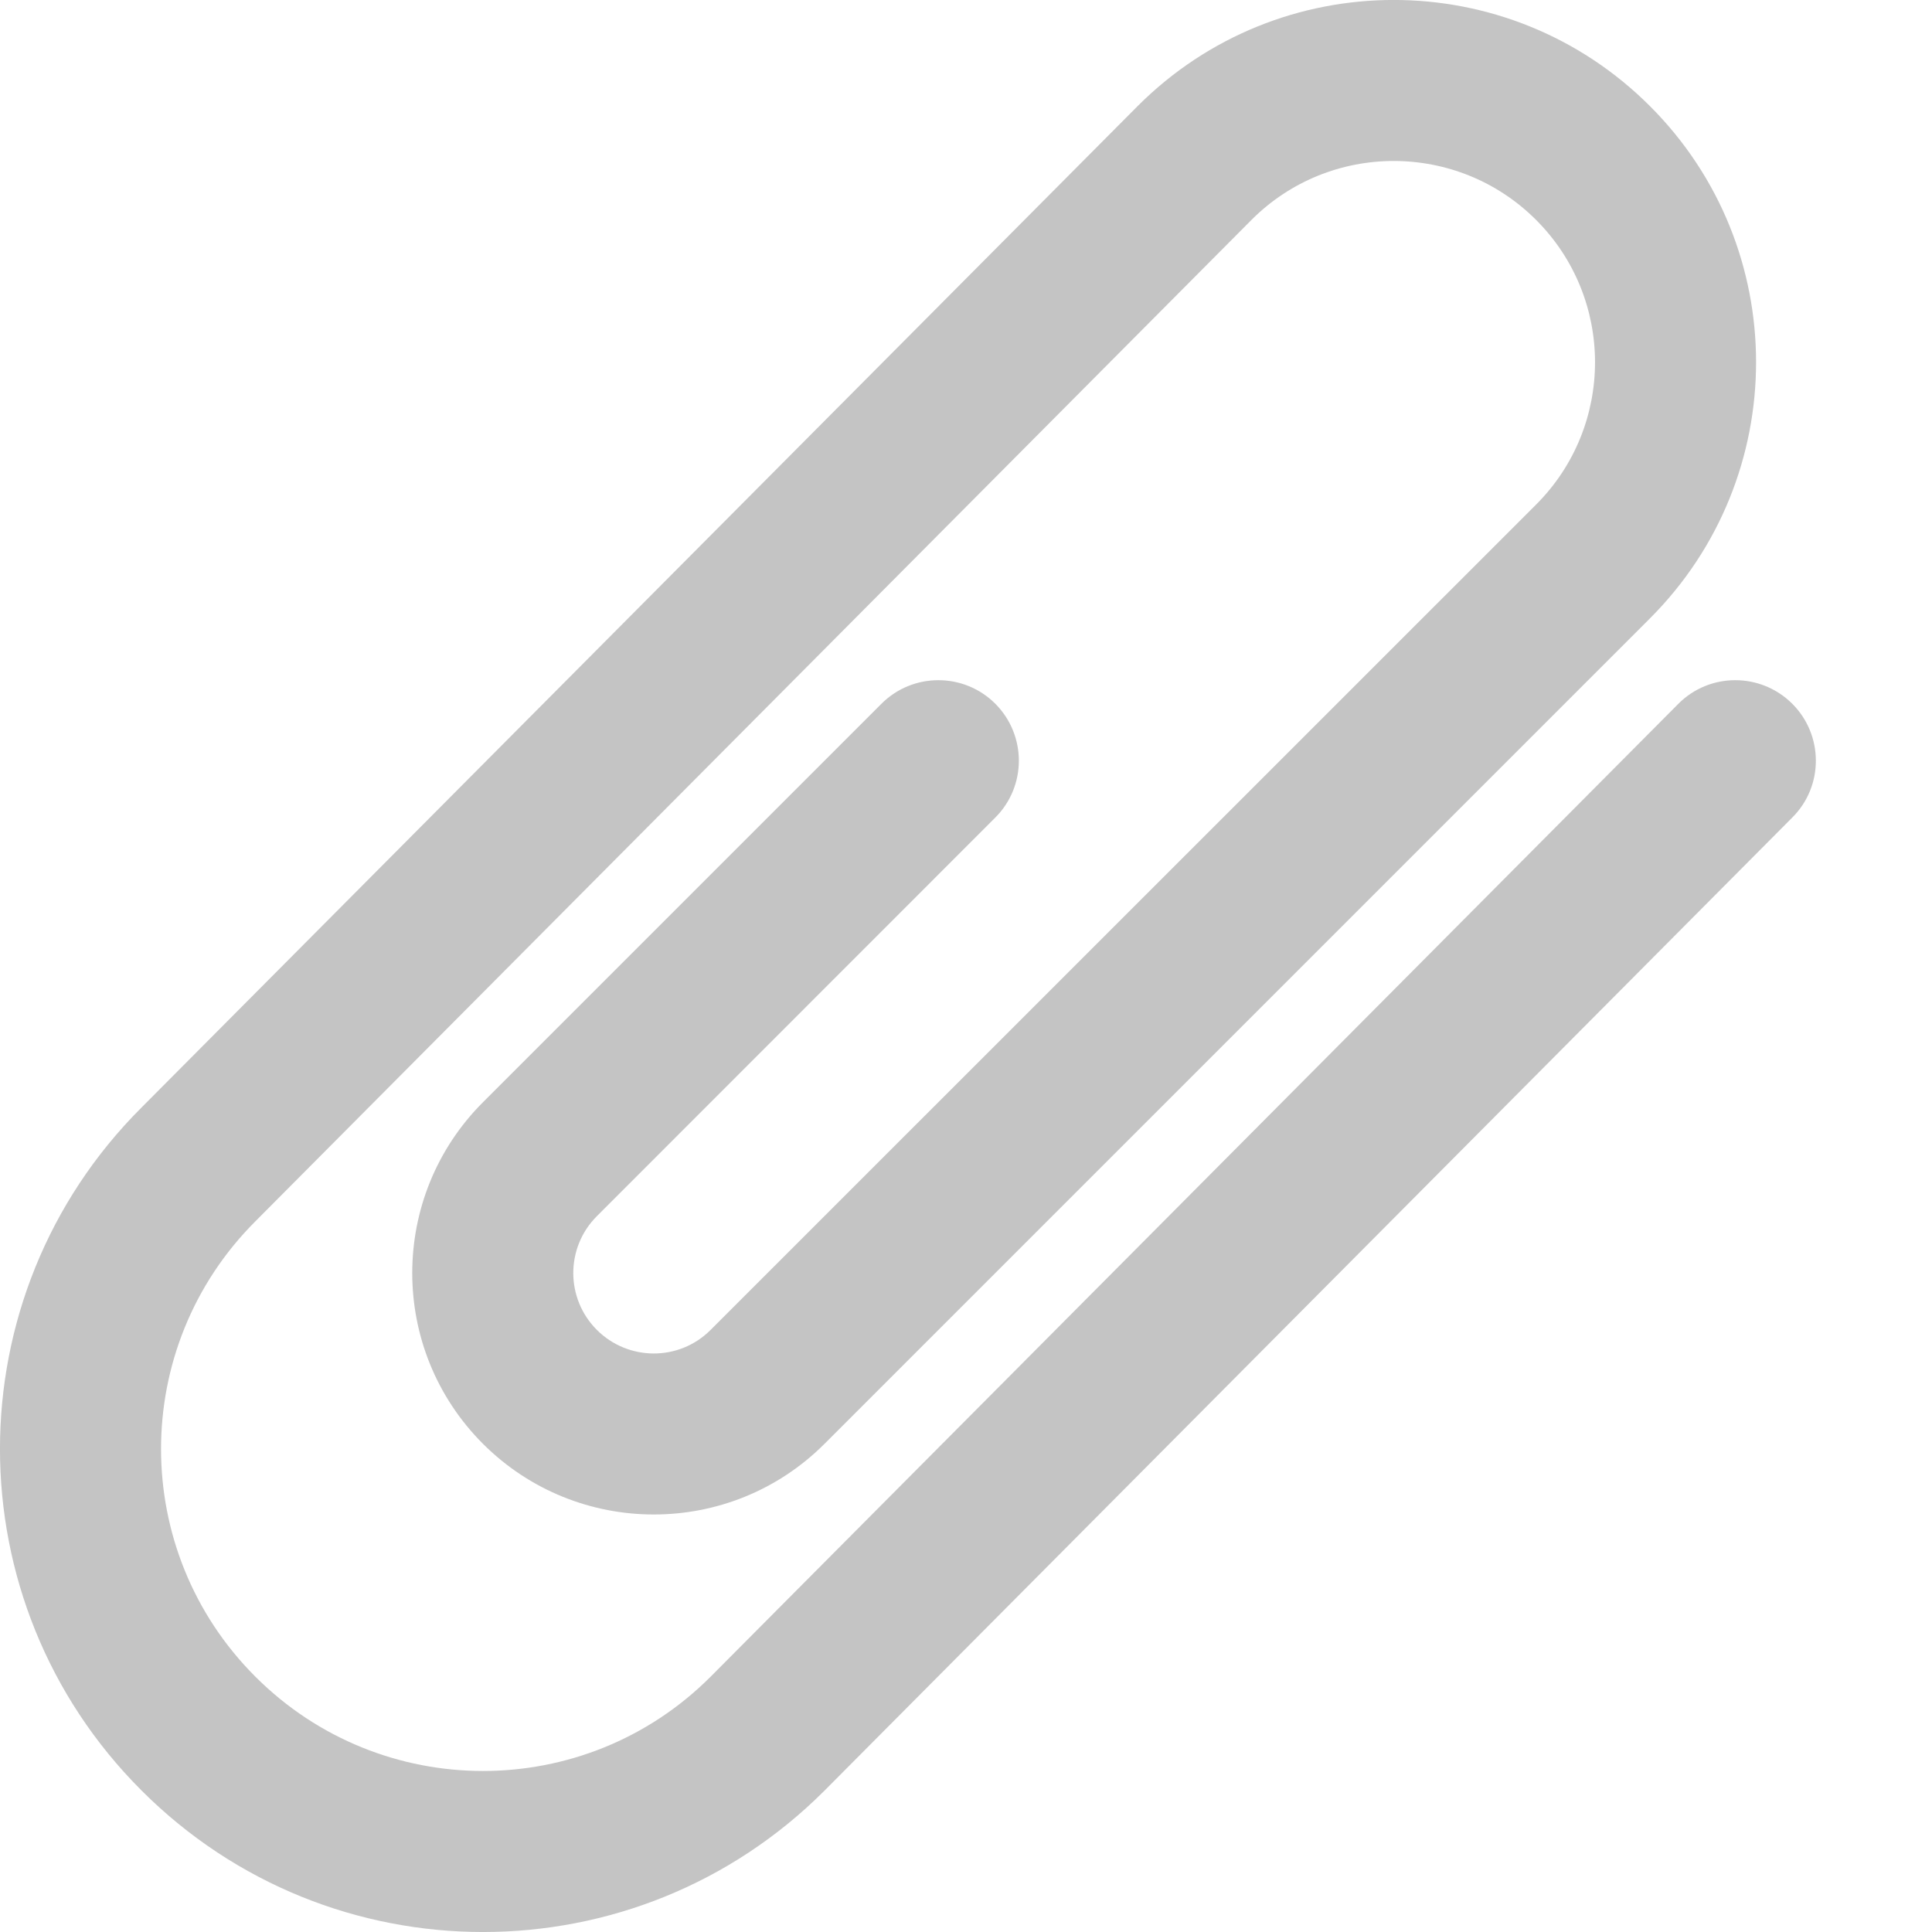
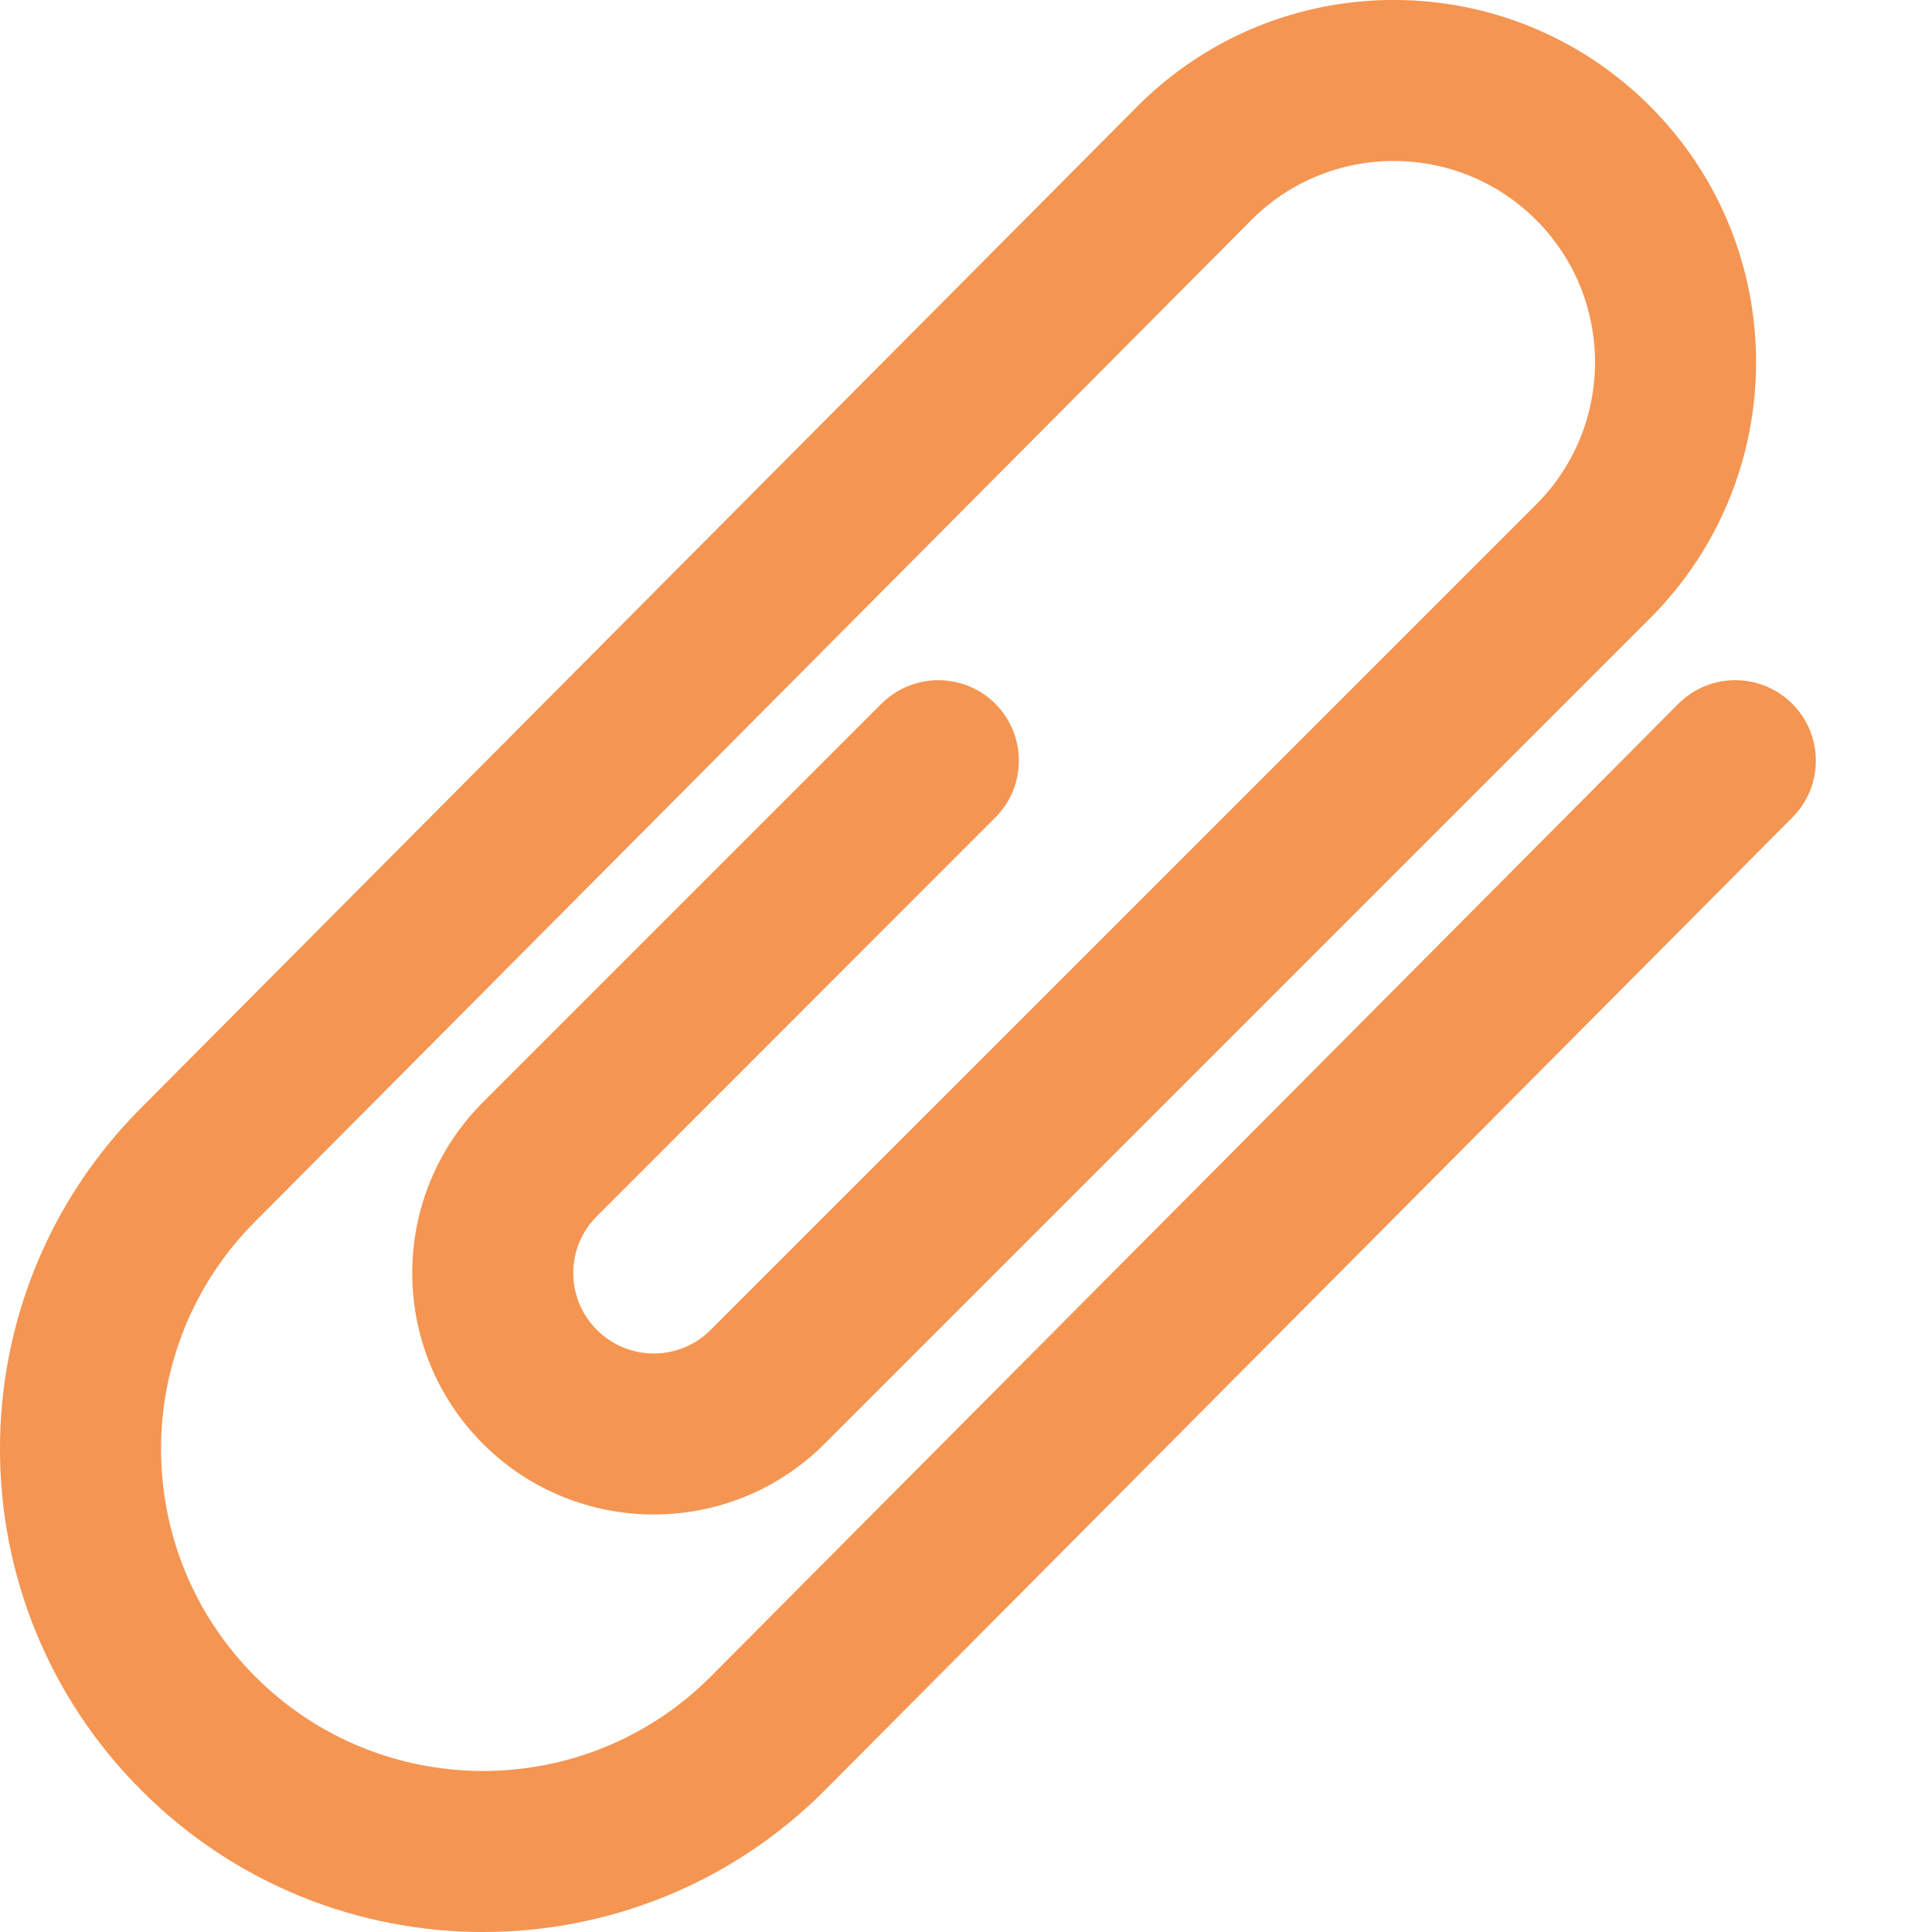
<svg xmlns="http://www.w3.org/2000/svg" width="12" height="12" viewBox="0 0 12 12" fill="none">
-   <path d="M11.131 4.37C10.935 4.176 10.619 4.176 10.424 4.372L4.413 10.415C3.633 11.195 2.367 11.195 1.586 10.414C0.805 9.633 0.805 8.367 1.586 7.586L7.774 1.365C8.261 0.878 9.053 0.878 9.541 1.366C10.029 1.854 10.029 2.646 9.541 3.134L4.414 8.26C4.414 8.261 4.414 8.261 4.413 8.261C4.218 8.456 3.902 8.455 3.707 8.26C3.512 8.065 3.512 7.749 3.707 7.554L6.182 5.078C6.377 4.883 6.377 4.567 6.182 4.371C5.987 4.176 5.67 4.176 5.475 4.371L3 6.846C2.414 7.432 2.414 8.382 3 8.968C3.586 9.553 4.536 9.553 5.121 8.968C5.122 8.967 5.123 8.966 5.123 8.966L10.248 3.841C11.127 2.962 11.127 1.537 10.248 0.659C9.369 -0.22 7.944 -0.22 7.066 0.659L0.878 6.88C-0.293 8.05 -0.293 9.95 0.879 11.121C2.05 12.293 3.95 12.293 5.121 11.122L11.133 5.077C11.328 4.882 11.327 4.565 11.131 4.37Z" fill="#C4C4C4" />
+   <path d="M11.131 4.37C10.935 4.176 10.619 4.176 10.424 4.372L4.413 10.415C3.633 11.195 2.367 11.195 1.586 10.414C0.805 9.633 0.805 8.367 1.586 7.586L7.774 1.365C8.261 0.878 9.053 0.878 9.541 1.366C10.029 1.854 10.029 2.646 9.541 3.134L4.414 8.26C4.414 8.261 4.414 8.261 4.413 8.261C4.218 8.456 3.902 8.455 3.707 8.26C3.512 8.065 3.512 7.749 3.707 7.554L6.182 5.078C6.377 4.883 6.377 4.567 6.182 4.371C5.987 4.176 5.67 4.176 5.475 4.371L3 6.846C2.414 7.432 2.414 8.382 3 8.968C3.586 9.553 4.536 9.553 5.121 8.968C5.122 8.967 5.123 8.966 5.123 8.966L10.248 3.841C11.127 2.962 11.127 1.537 10.248 0.659C9.369 -0.22 7.944 -0.22 7.066 0.659L0.878 6.88C-0.293 8.05 -0.293 9.95 0.879 11.121C2.05 12.293 3.95 12.293 5.121 11.122L11.133 5.077C11.328 4.882 11.327 4.565 11.131 4.37Z" fill="#F59552" />
</svg>
